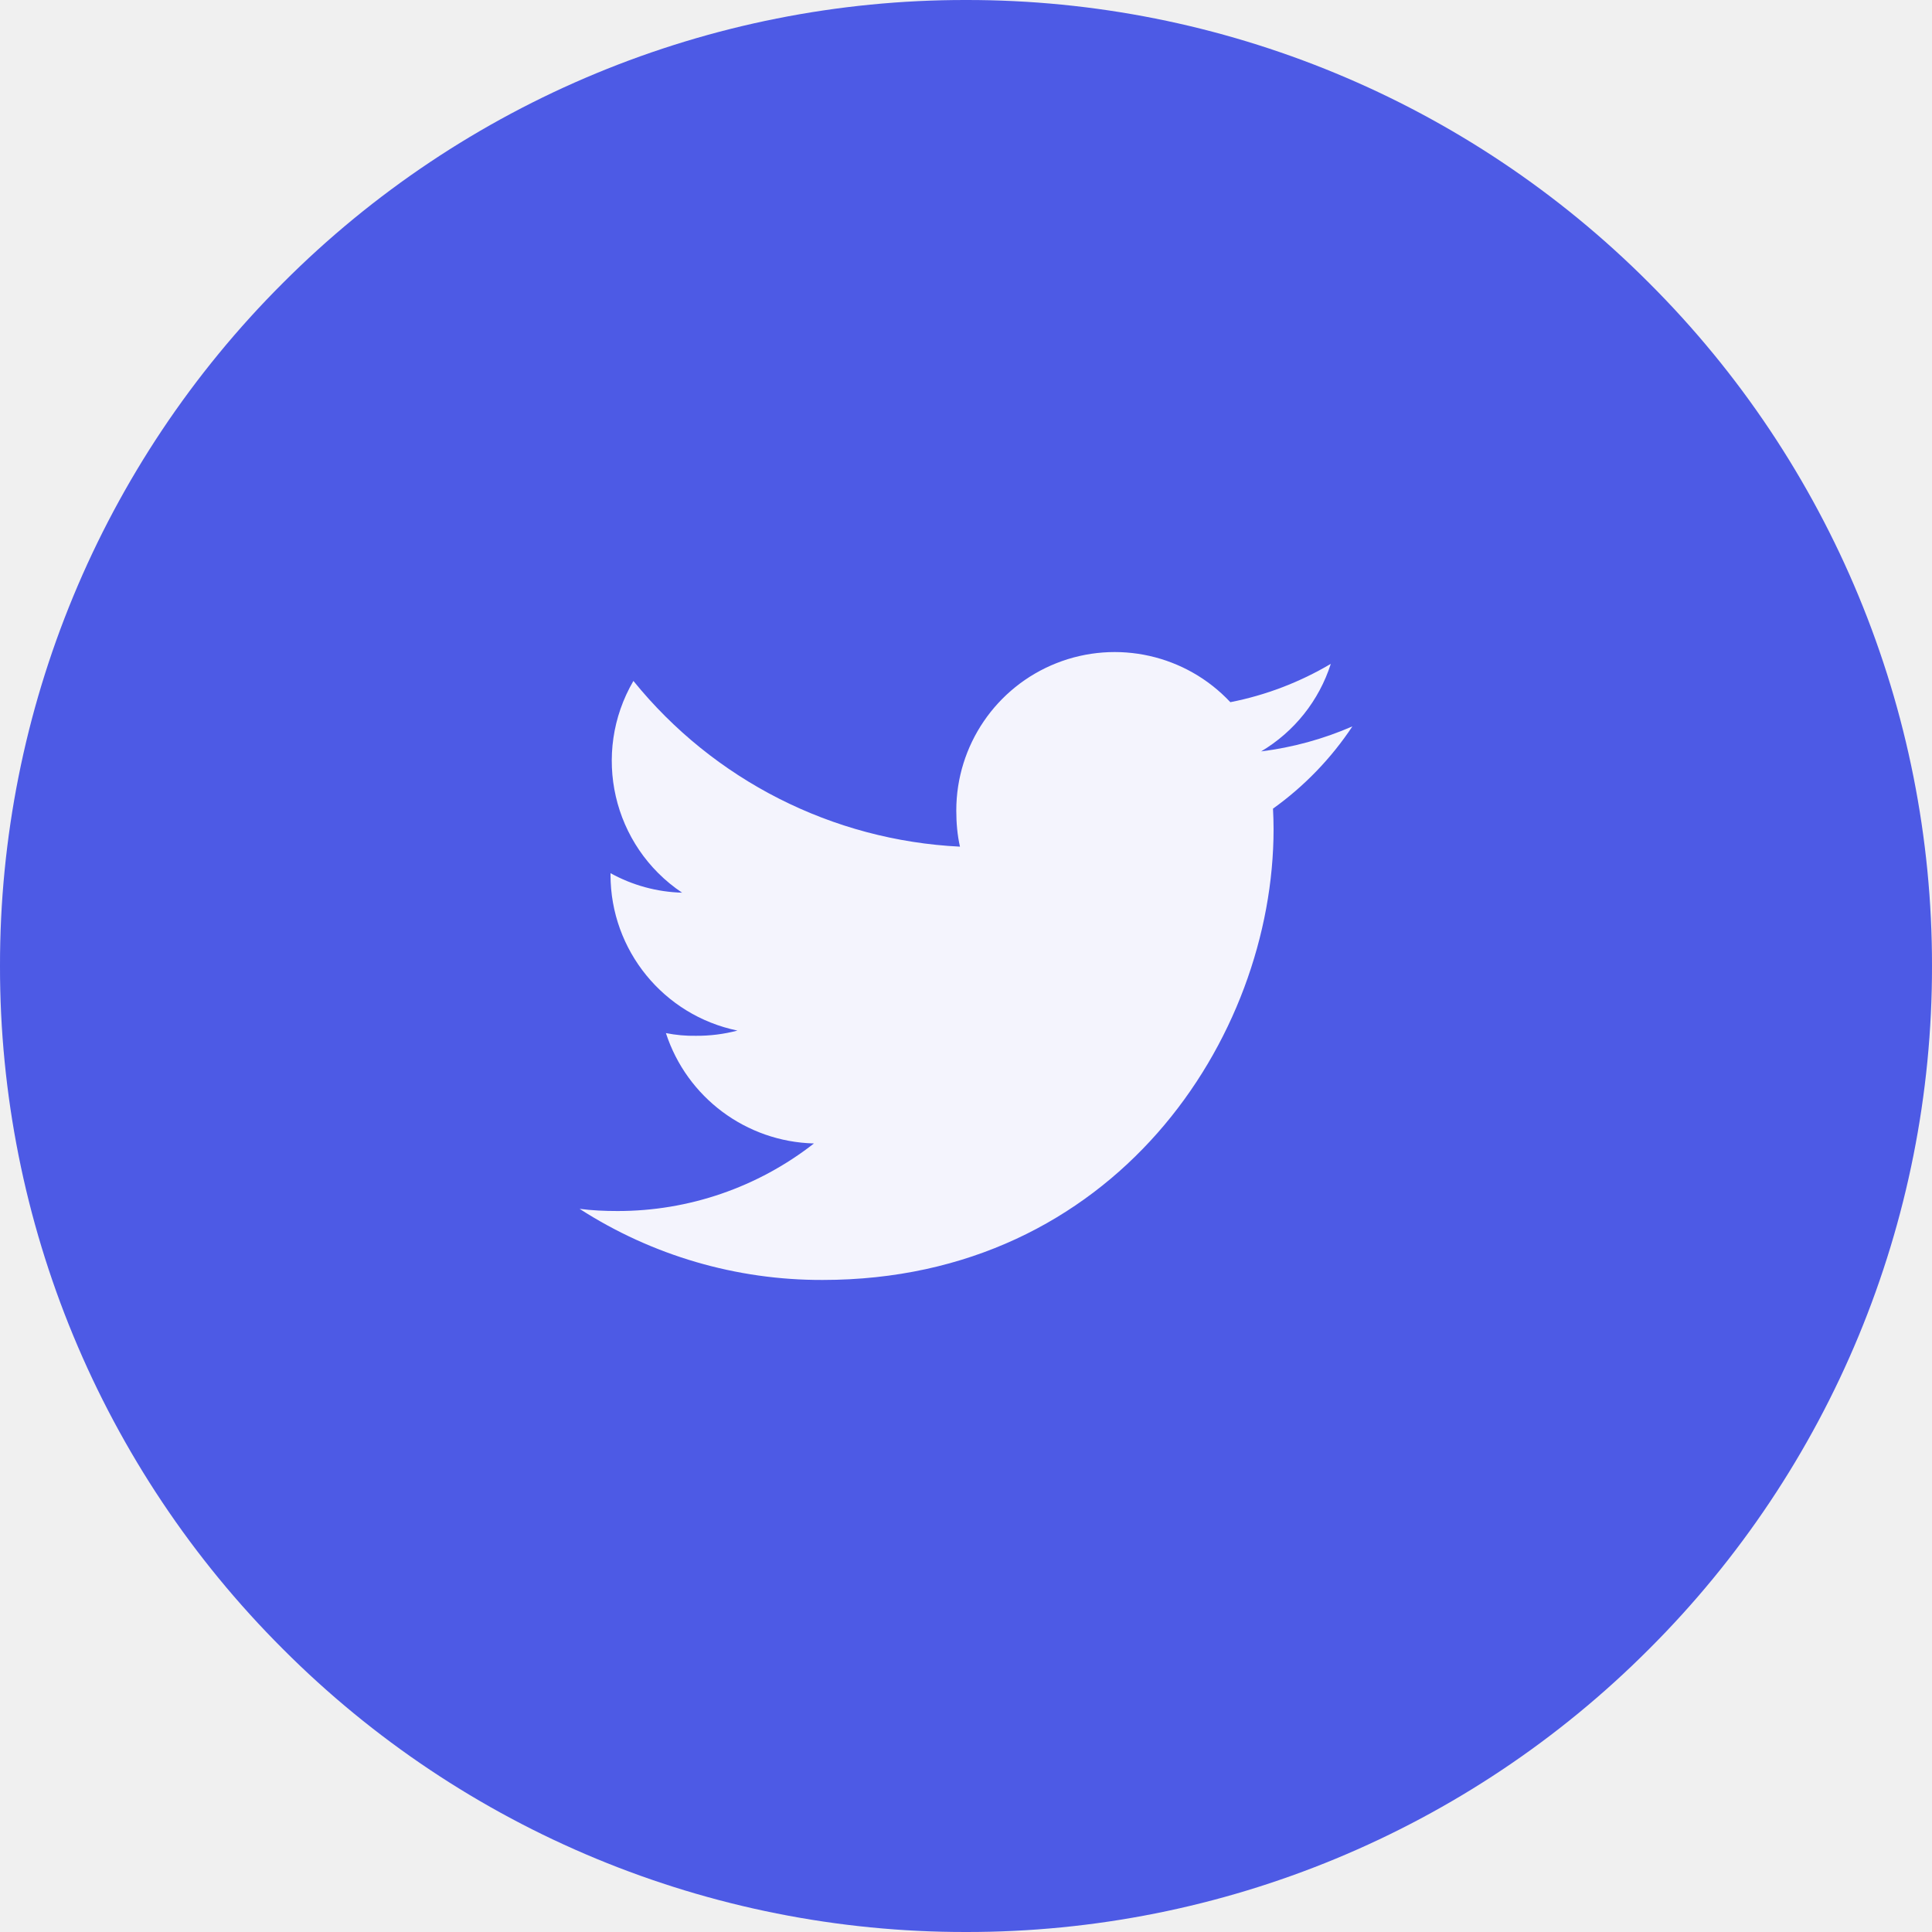
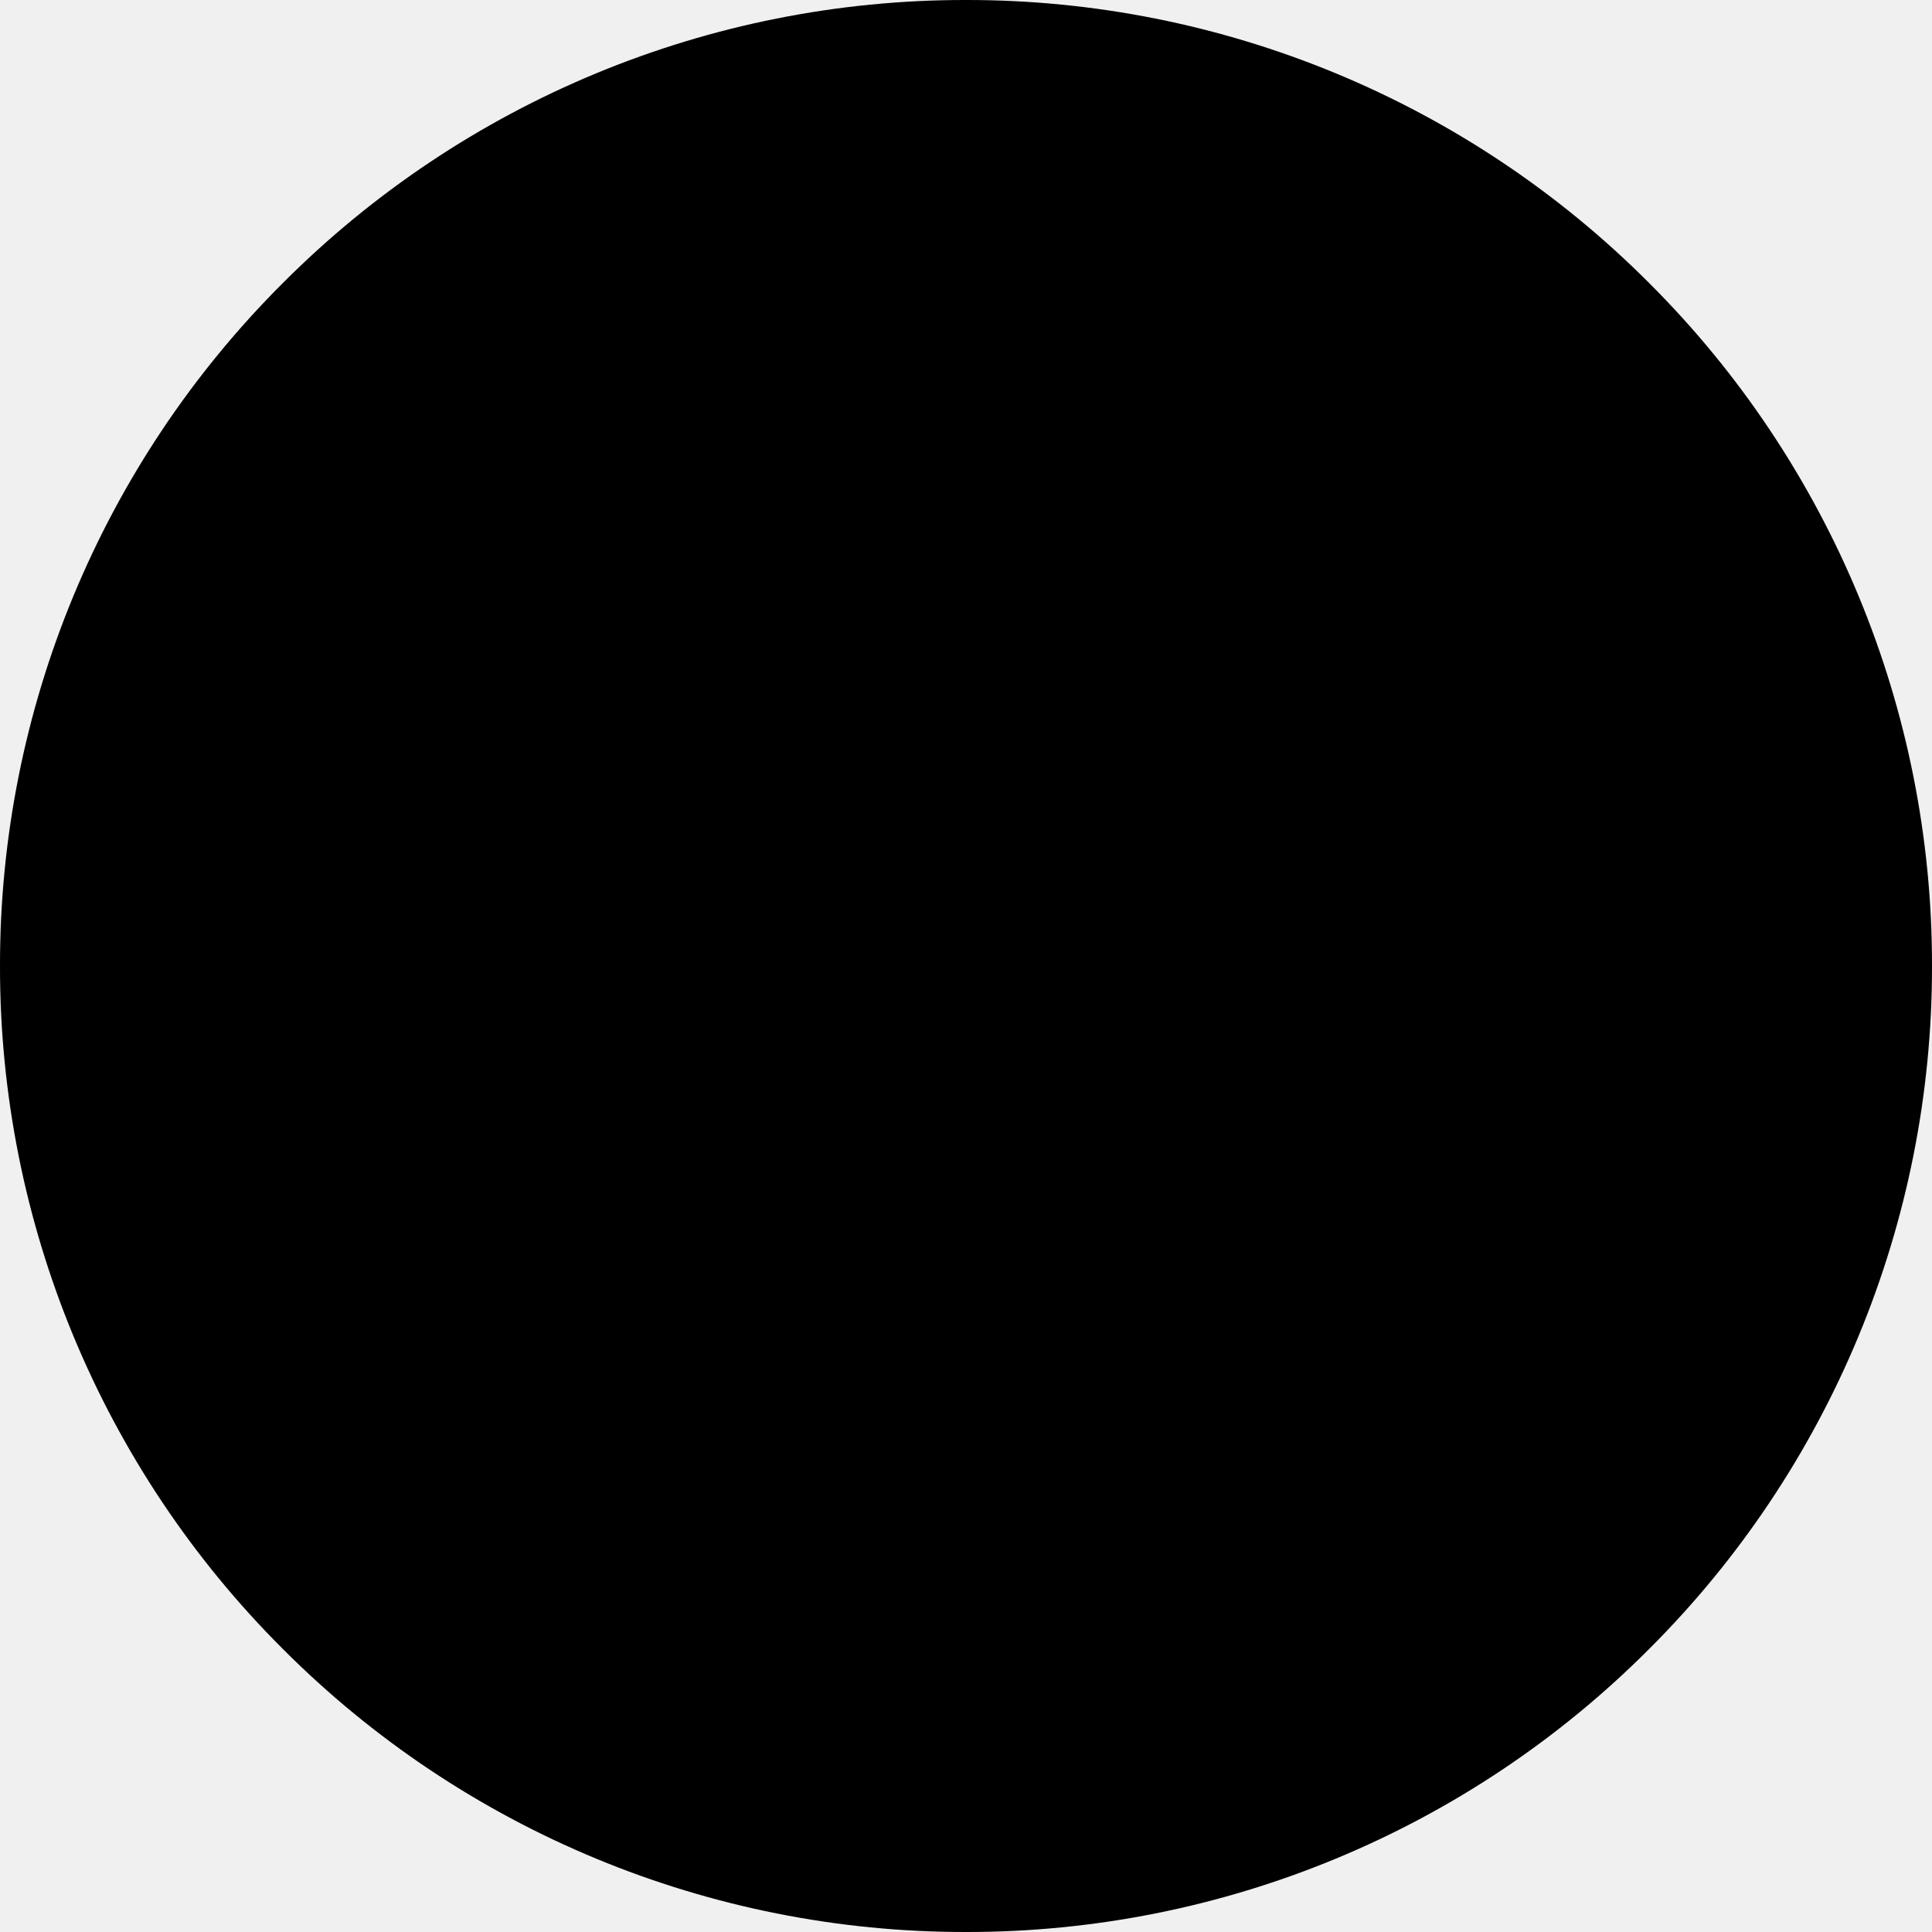
- <svg xmlns="http://www.w3.org/2000/svg" width="40" height="40" fill="none">
-   <path fill="#4D5AE5" d="M40 20a19.937 19.937 0 0 1-5.858 14.142A19.937 19.937 0 0 1 20 40a19.937 19.937 0 0 1-14.142-5.858A19.938 19.938 0 0 1 0 20 19.937 19.937 0 0 1 5.858 5.858 19.938 19.938 0 0 1 20 0a19.937 19.937 0 0 1 14.142 5.858A19.937 19.937 0 0 1 40 20Z" />
+ <svg xmlns="http://www.w3.org/2000/svg" width="40" height="40">
+   <path d="M40 20a19.937 19.937 0 0 1-5.858 14.142A19.937 19.937 0 0 1 20 40a19.937 19.937 0 0 1-14.142-5.858A19.938 19.938 0 0 1 0 20 19.937 19.937 0 0 1 5.858 5.858 19.938 19.938 0 0 1 20 0a19.937 19.937 0 0 1 14.142 5.858A19.937 19.937 0 0 1 40 20Z" />
  <g clip-path="url(#a)">
-     <path fill="#F4F4FD" d="M28 15.039a6.839 6.839 0 0 1-1.89.518 3.262 3.262 0 0 0 1.443-1.813 6.555 6.555 0 0 1-2.08.794 3.28 3.28 0 0 0-5.674 2.243c0 .26.022.51.076.748a9.284 9.284 0 0 1-6.761-3.431 3.285 3.285 0 0 0 1.008 4.384 3.24 3.24 0 0 1-1.482-.404v.036a3.295 3.295 0 0 0 2.628 3.223 3.274 3.274 0 0 1-.86.108 2.9 2.9 0 0 1-.621-.056 3.311 3.311 0 0 0 3.065 2.285 6.59 6.59 0 0 1-4.067 1.399c-.269 0-.527-.012-.785-.045a9.234 9.234 0 0 0 5.032 1.472c6.036 0 9.336-5 9.336-9.334 0-.145-.005-.285-.012-.424A6.544 6.544 0 0 0 28 15.039Z" />
+     <path d="M28 15.039a6.839 6.839 0 0 1-1.89.518 3.262 3.262 0 0 0 1.443-1.813 6.555 6.555 0 0 1-2.08.794 3.28 3.28 0 0 0-5.674 2.243c0 .26.022.51.076.748a9.284 9.284 0 0 1-6.761-3.431 3.285 3.285 0 0 0 1.008 4.384 3.24 3.24 0 0 1-1.482-.404v.036a3.295 3.295 0 0 0 2.628 3.223 3.274 3.274 0 0 1-.86.108 2.9 2.9 0 0 1-.621-.056 3.311 3.311 0 0 0 3.065 2.285 6.59 6.59 0 0 1-4.067 1.399c-.269 0-.527-.012-.785-.045a9.234 9.234 0 0 0 5.032 1.472c6.036 0 9.336-5 9.336-9.334 0-.145-.005-.285-.012-.424A6.544 6.544 0 0 0 28 15.039Z" />
  </g>
  <defs>
    <clipPath id="a">
-       <path fill="#fff" d="M12 12h16v16H12z" />
+       <path d="M12 12h16v16H12z" />
    </clipPath>
  </defs>
</svg>
